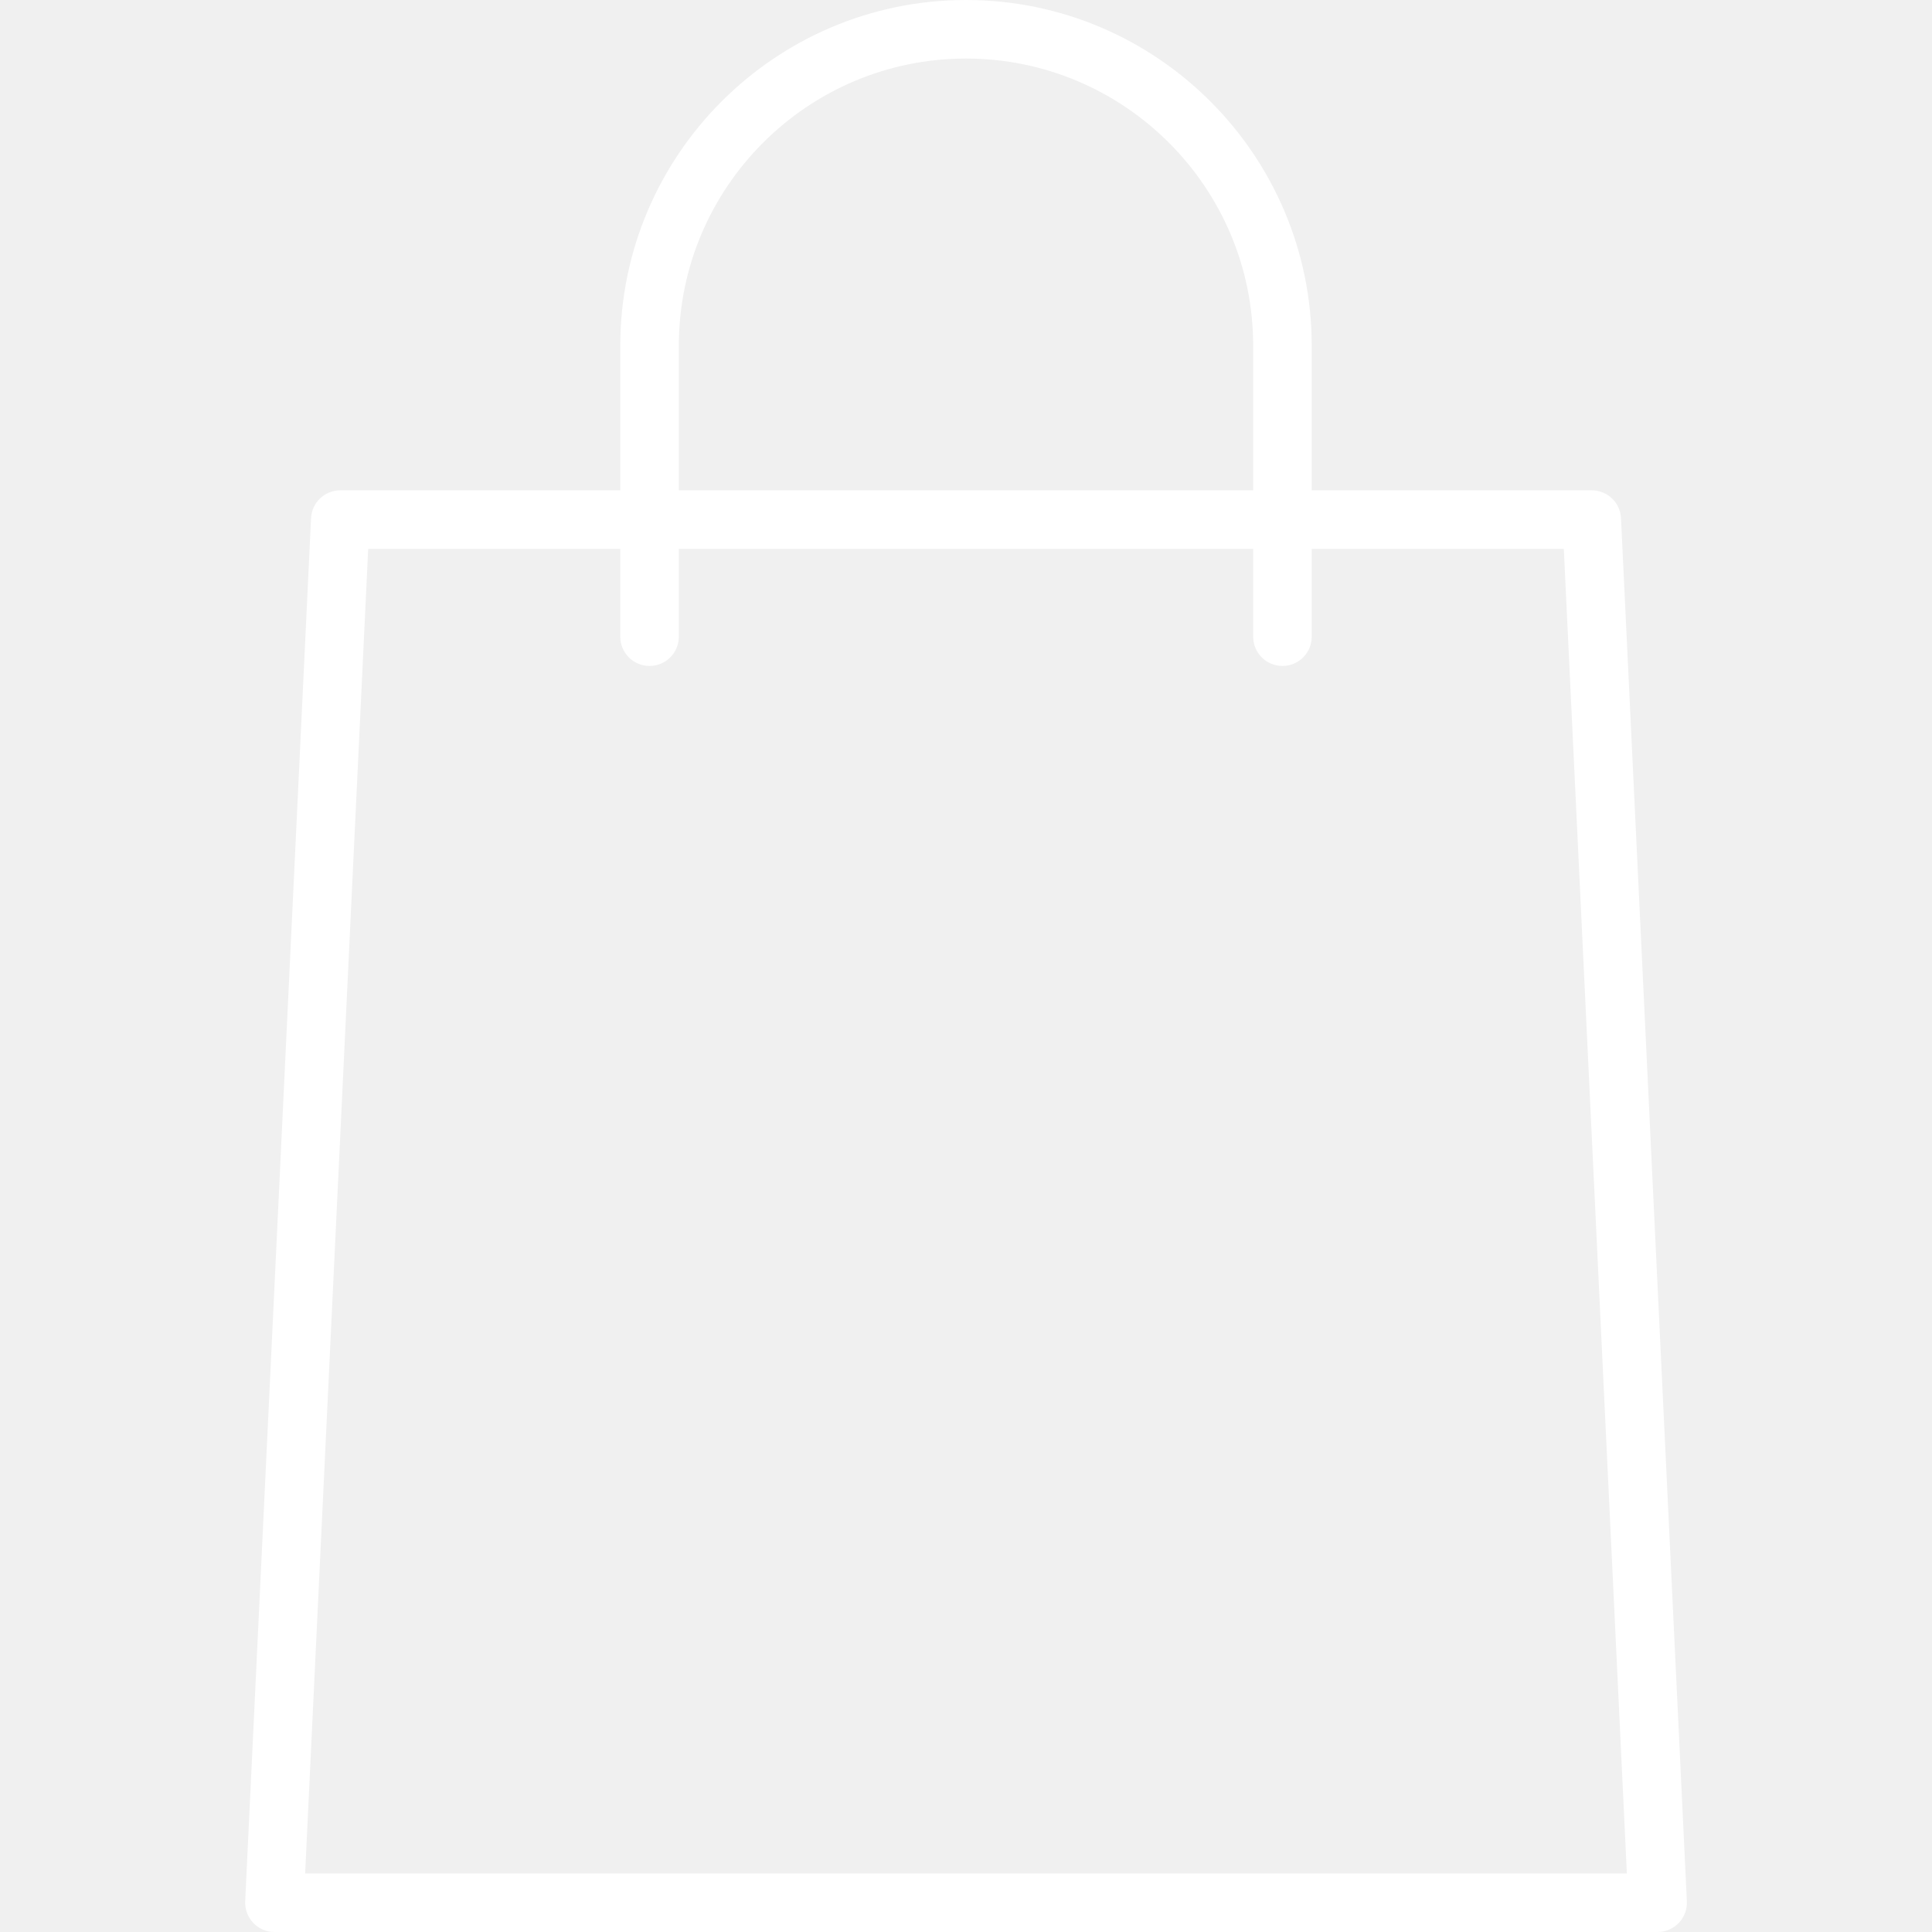
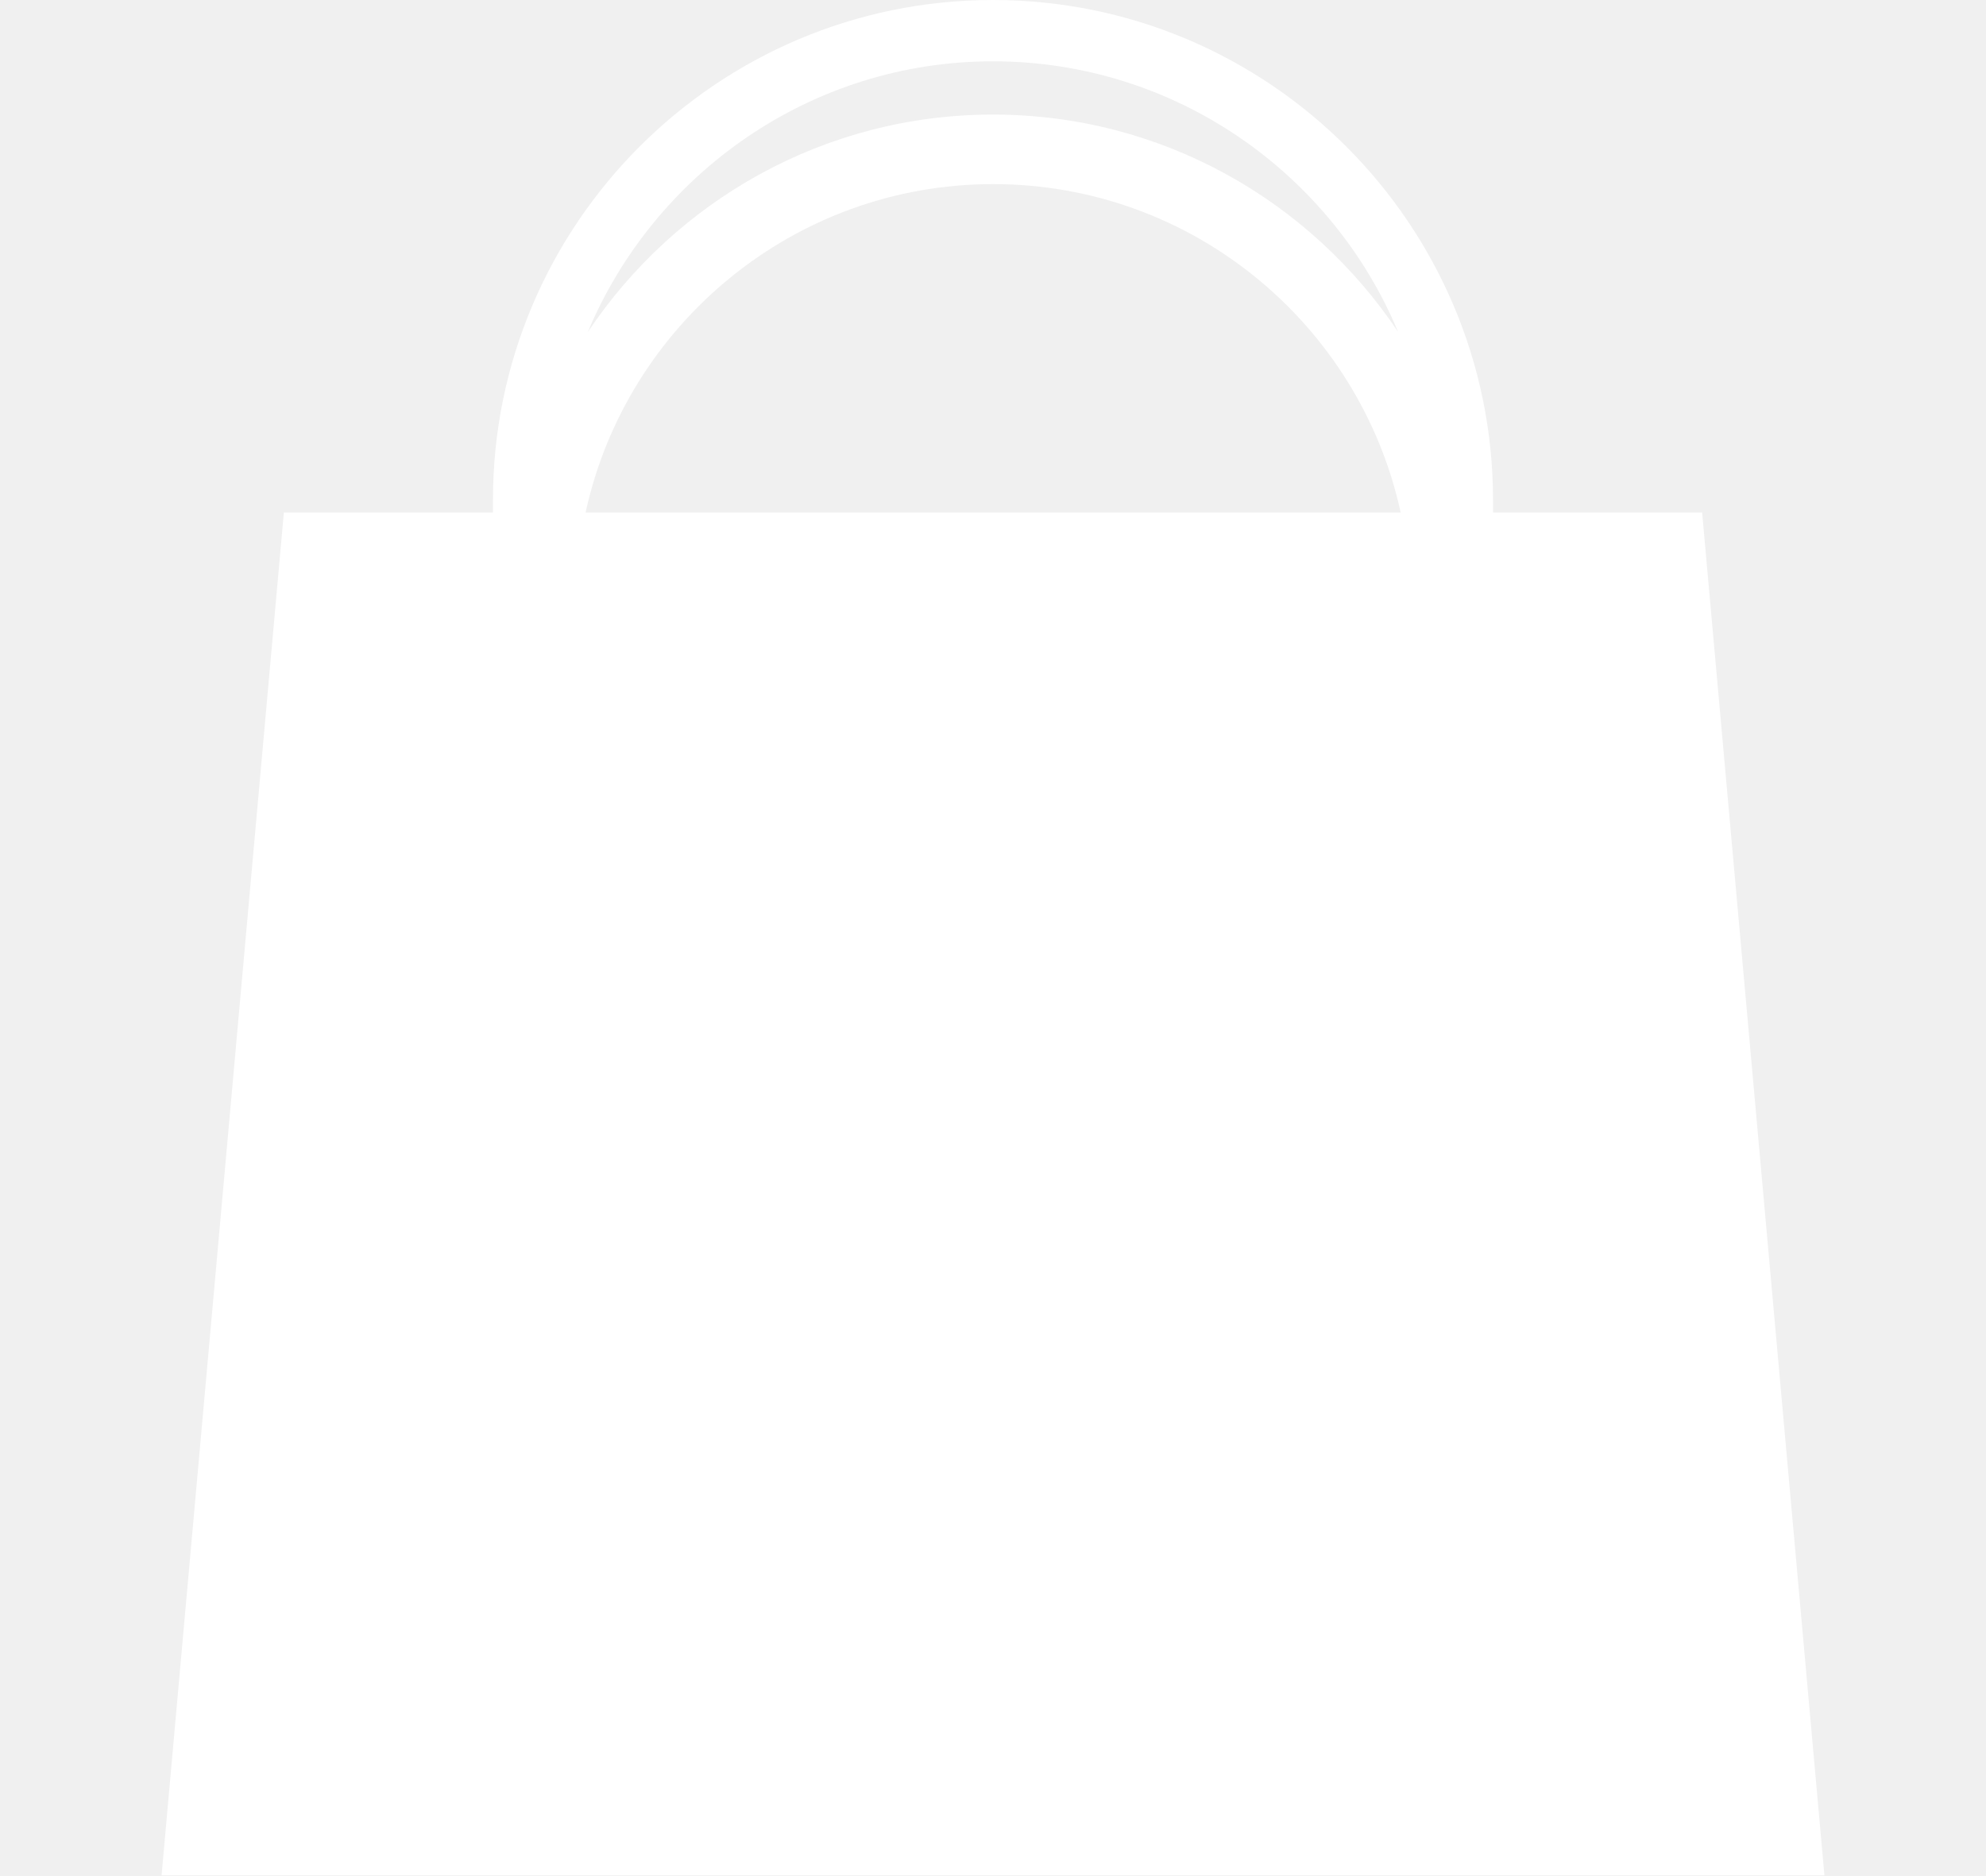
- <svg xmlns="http://www.w3.org/2000/svg" version="1.1" id="Capa_1" x="0px" y="0px" width="17px" height="17px" viewBox="0 0 33 33" style="enable-background:new 0 0 33 33;" xml:space="preserve">
+ <svg xmlns="http://www.w3.org/2000/svg" version="1.1" id="Capa_1" x="0px" y="0px" width="18px" height="17px" viewBox="0 0 202.614 202.614" style="enable-background:new 0 0 202.614 202.614;" xml:space="preserve">
  <g>
-     <path style="fill:#fff;" d="M28.313,33H4.688c-0.137,0-0.268-0.056-0.362-0.155c-0.094-0.099-0.144-0.232-0.138-0.369L5.313,8.851   c0.013-0.267,0.232-0.476,0.5-0.476h21.375c0.267,0,0.487,0.209,0.5,0.476l1.125,23.625c0.006,0.137-0.043,0.27-0.138,0.369   C28.58,32.944,28.449,33,28.313,33z M5.212,32h22.576L26.711,9.375H6.289L5.212,32z" />
-     <path style="fill:#fff;" d="M21.905,11.375c-0.276,0-0.5-0.224-0.5-0.5v-4.97C21.405,3.201,19.205,1,16.5,1s-4.905,2.201-4.905,4.905v4.97   c0,0.276-0.224,0.5-0.5,0.5s-0.5-0.224-0.5-0.5v-4.97C10.595,2.649,13.244,0,16.5,0s5.905,2.649,5.905,5.905v4.97   C22.405,11.151,22.182,11.375,21.905,11.375z" />
+     <g>
+       <g>
+         <path style="fill:#ffffff;" d="M177.91,55.377h-22.589v-1.368C155.311,24.25,131.091,0,101.302,0     C71.503,0,47.292,24.25,47.292,54.009v1.368H24.704L11.495,202.614h179.624L177.91,55.377L177.91,55.377z M101.302,6.624     c19.687,0,36.619,12.105,43.761,29.232c-9.448-14.137-25.5-23.478-43.761-23.478c-18.231,0-34.313,9.34-43.77,23.507     C64.713,18.729,81.635,6.624,101.302,6.624z M57.297,55.377c4.406-20.263,22.481-35.485,44.024-35.485     c21.582,0,39.618,15.222,44.024,35.485H57.297z" />
+       </g>
+     </g>
  </g>
  <g>
</g>
  <g>
</g>
  <g>
</g>
  <g>
</g>
  <g>
</g>
  <g>
</g>
  <g>
</g>
  <g>
</g>
  <g>
</g>
  <g>
</g>
  <g>
</g>
  <g>
</g>
  <g>
</g>
  <g>
</g>
  <g>
</g>
</svg>
